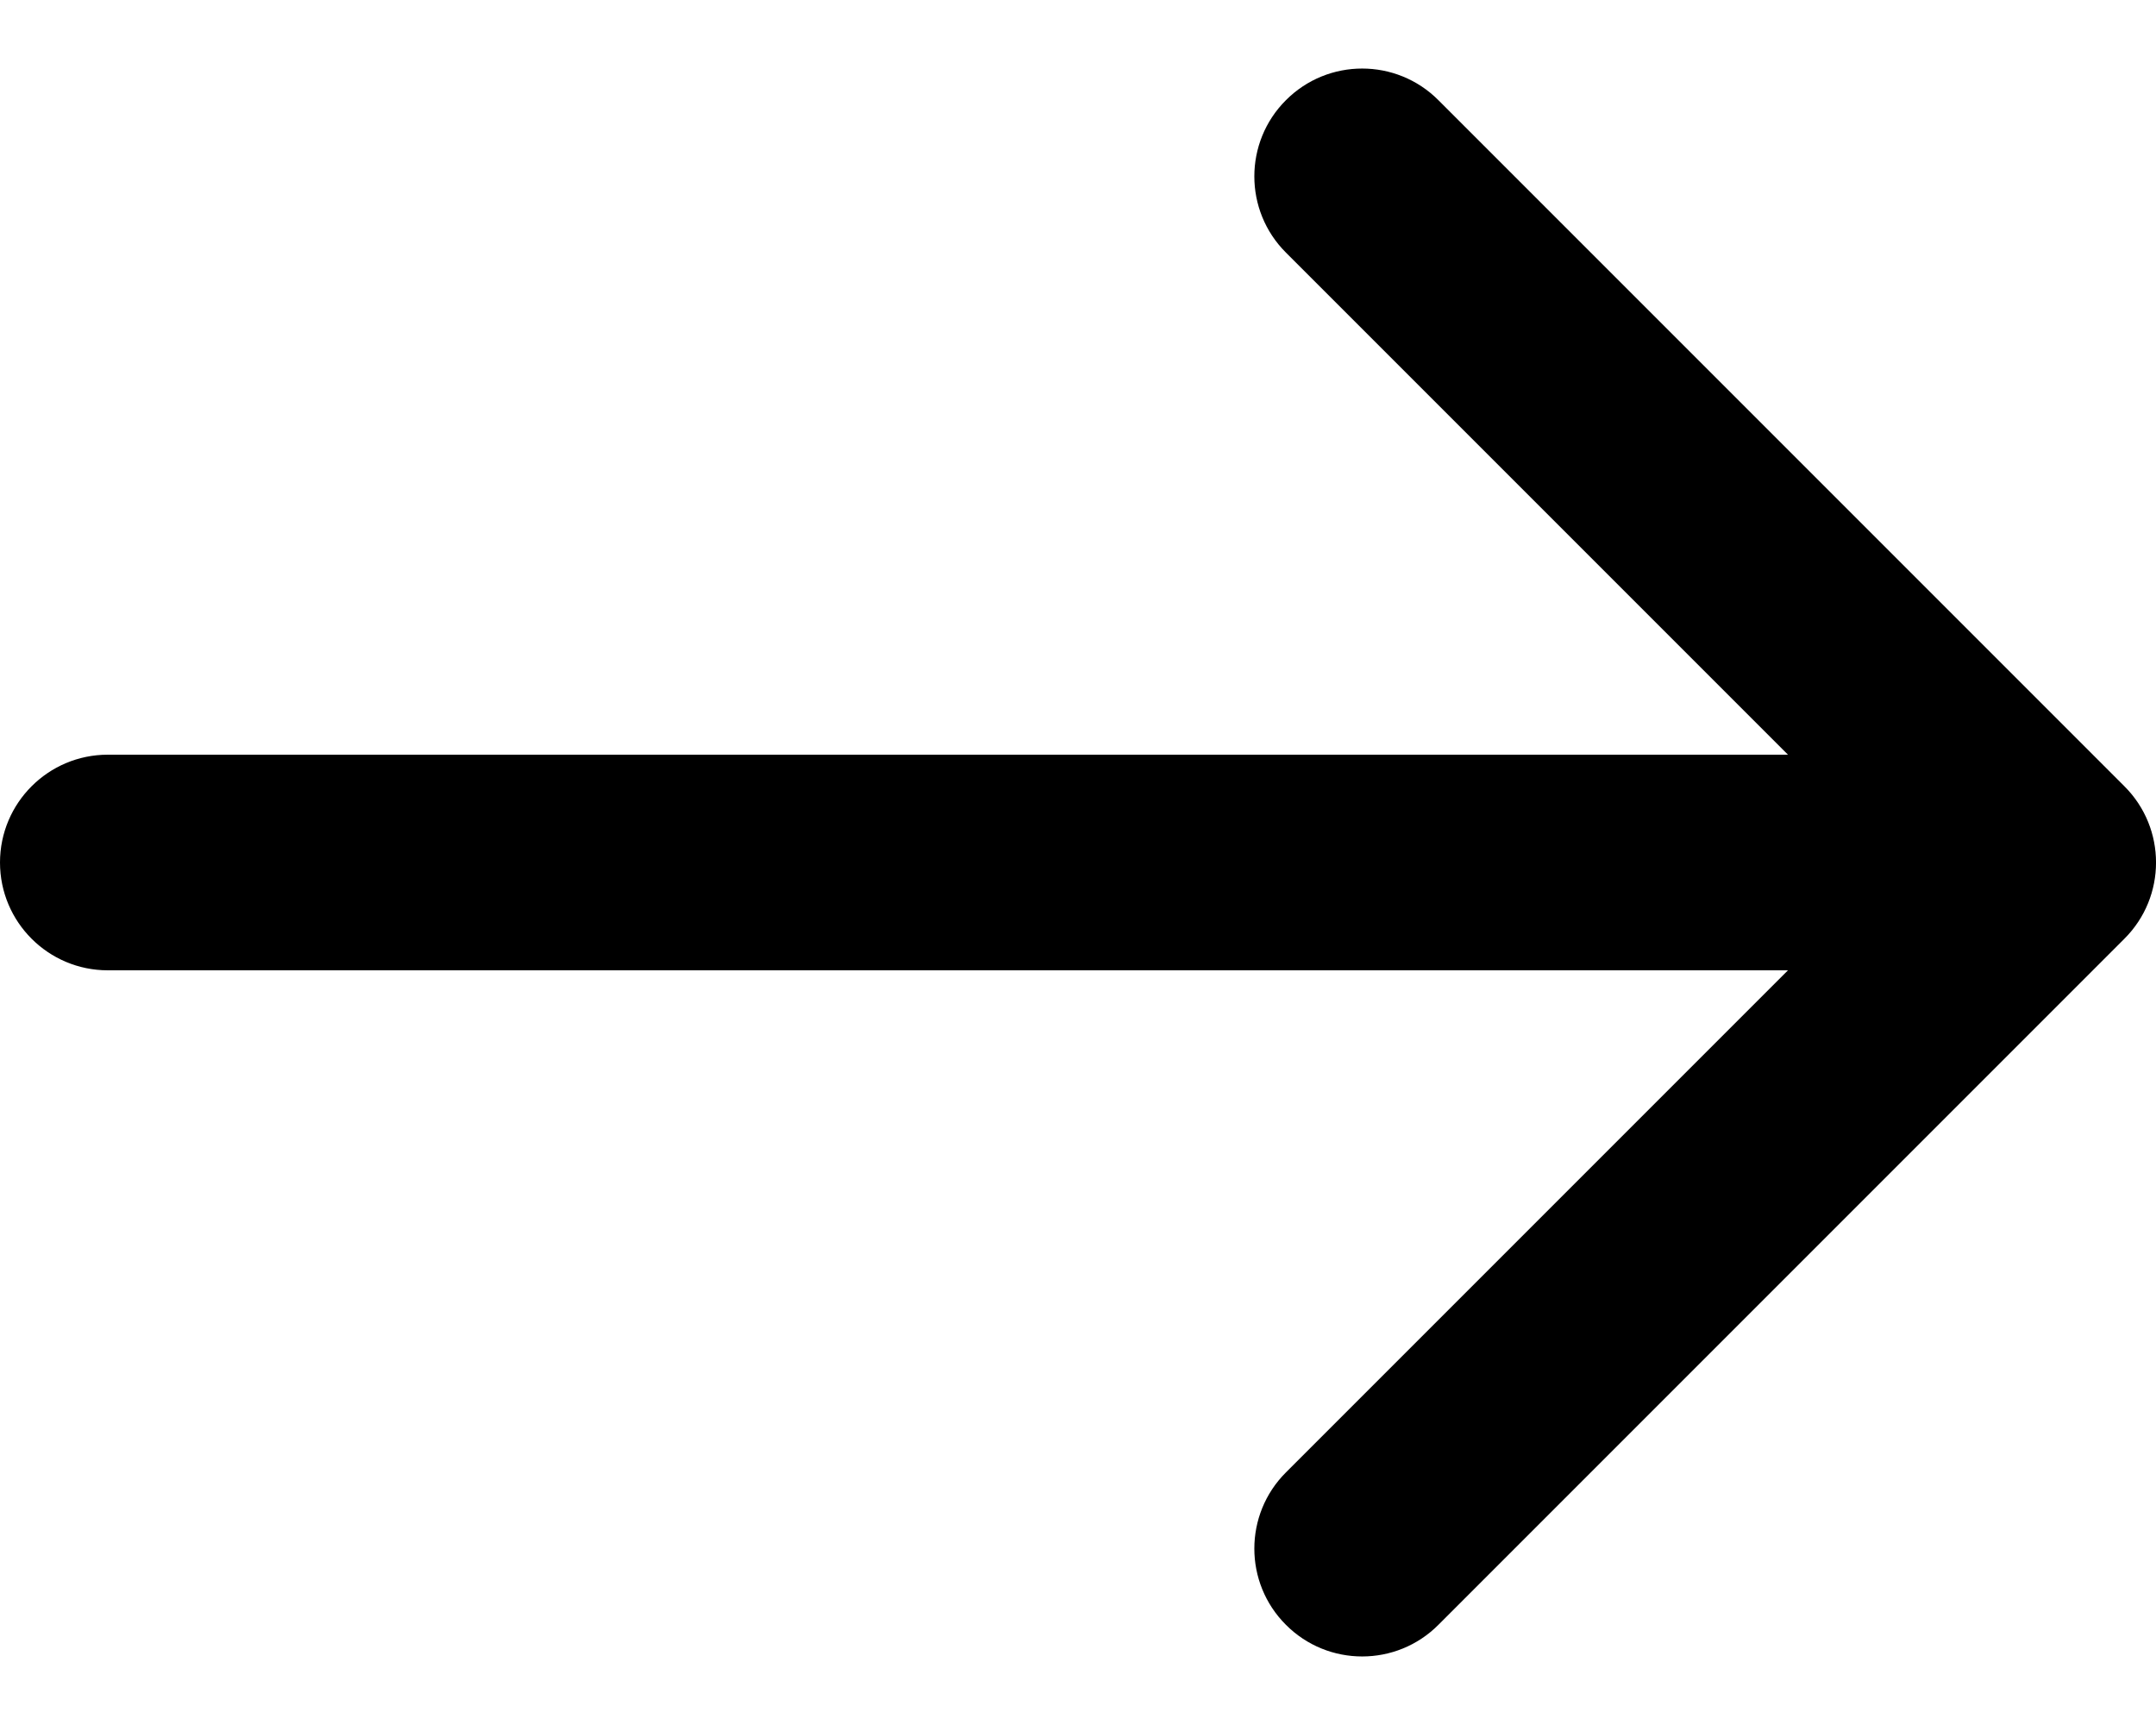
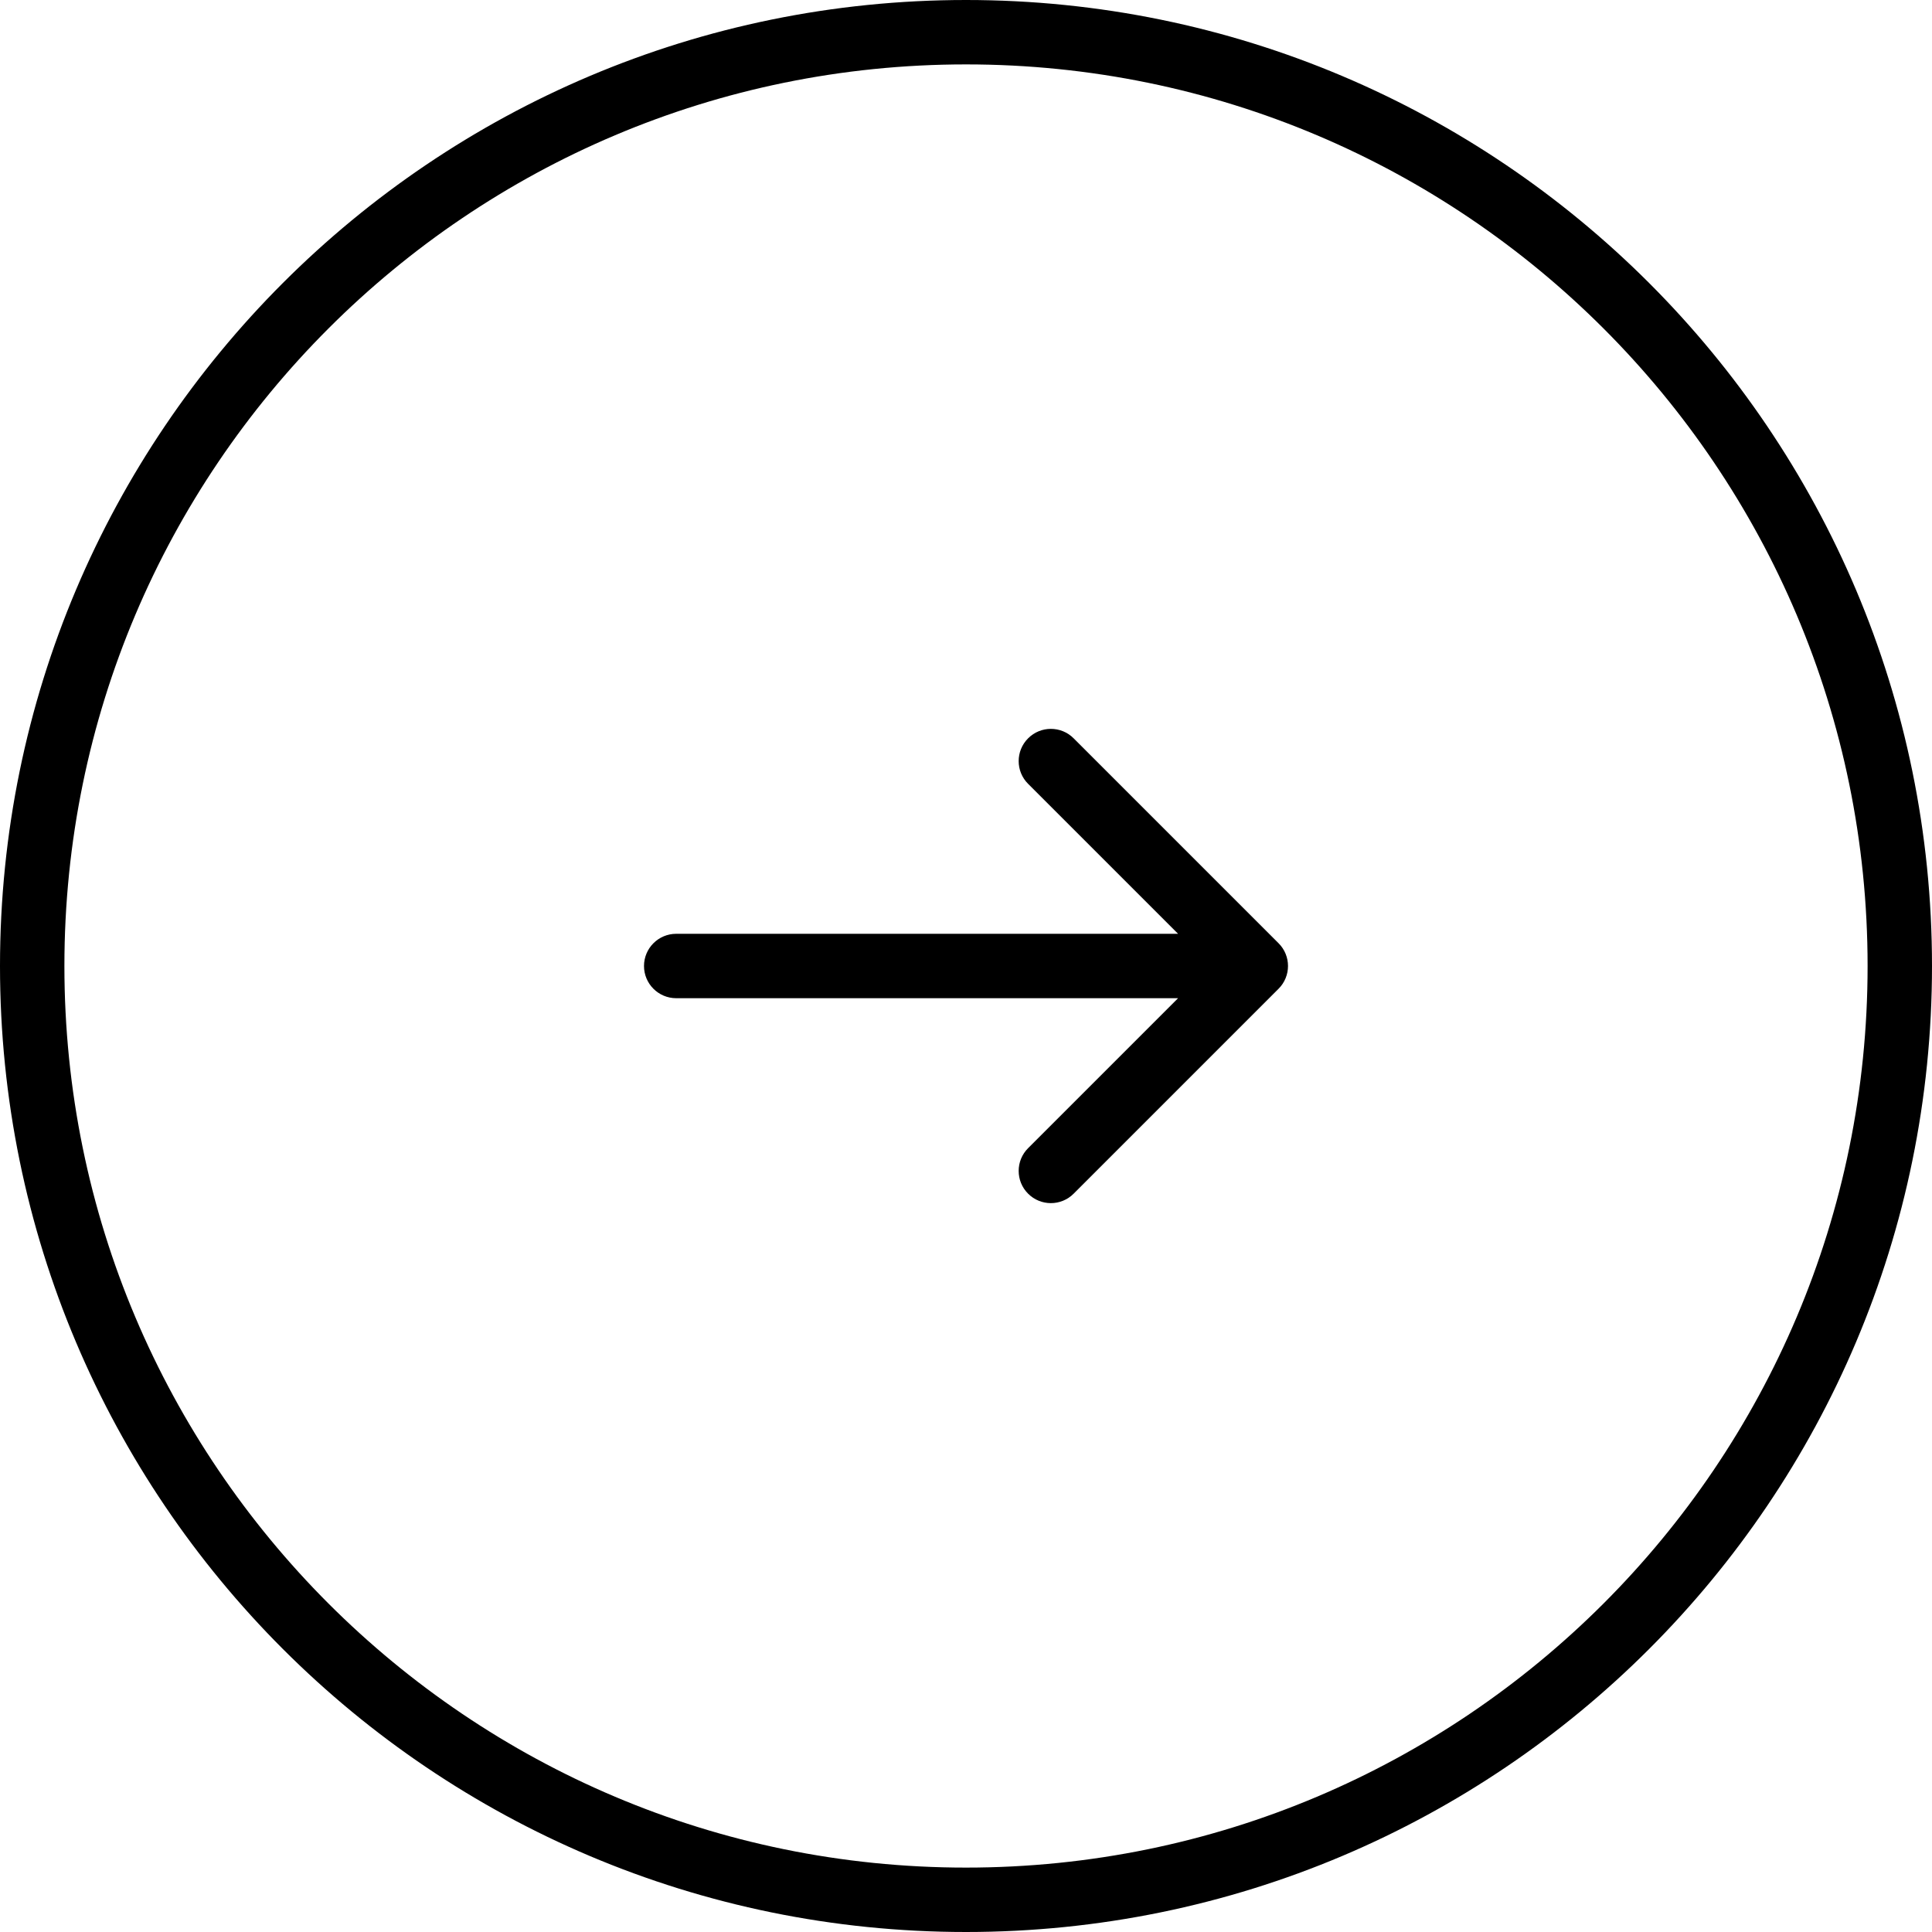
- <svg xmlns="http://www.w3.org/2000/svg" width="20" height="16" viewBox="0 0 20 16" fill="none">
-   <path d="M1 7C0.448 7 -4.82823e-08 7.448 0 8C4.82823e-08 8.552 0.448 9 1 9L1 7ZM19.707 8.707C20.098 8.317 20.098 7.683 19.707 7.293L13.343 0.929C12.953 0.538 12.319 0.538 11.929 0.929C11.538 1.319 11.538 1.953 11.929 2.343L17.586 8L11.929 13.657C11.538 14.047 11.538 14.681 11.929 15.071C12.319 15.462 12.953 15.462 13.343 15.071L19.707 8.707ZM1 9L19 9L19 7L1 7L1 9Z" fill="black" />
+ <svg xmlns="http://www.w3.org/2000/svg" width="60" height="60" viewBox="0 0 60 60" fill="none">
+   <circle cx="30" cy="30" r="29" stroke="black" stroke-width="2" />
+   <path d="M21 29C20.448 29 20 29.448 20 30C20 30.552 20.448 31 21 31L21 29ZM39.707 30.707C40.098 30.317 40.098 29.683 39.707 29.293L33.343 22.929C32.953 22.538 32.319 22.538 31.929 22.929C31.538 23.32 31.538 23.953 31.929 24.343L37.586 30L31.929 35.657C31.538 36.047 31.538 36.681 31.929 37.071C32.319 37.462 32.953 37.462 33.343 37.071L39.707 30.707ZM21 31L39 31L39 29L21 29L21 31Z" fill="black" />
</svg>
